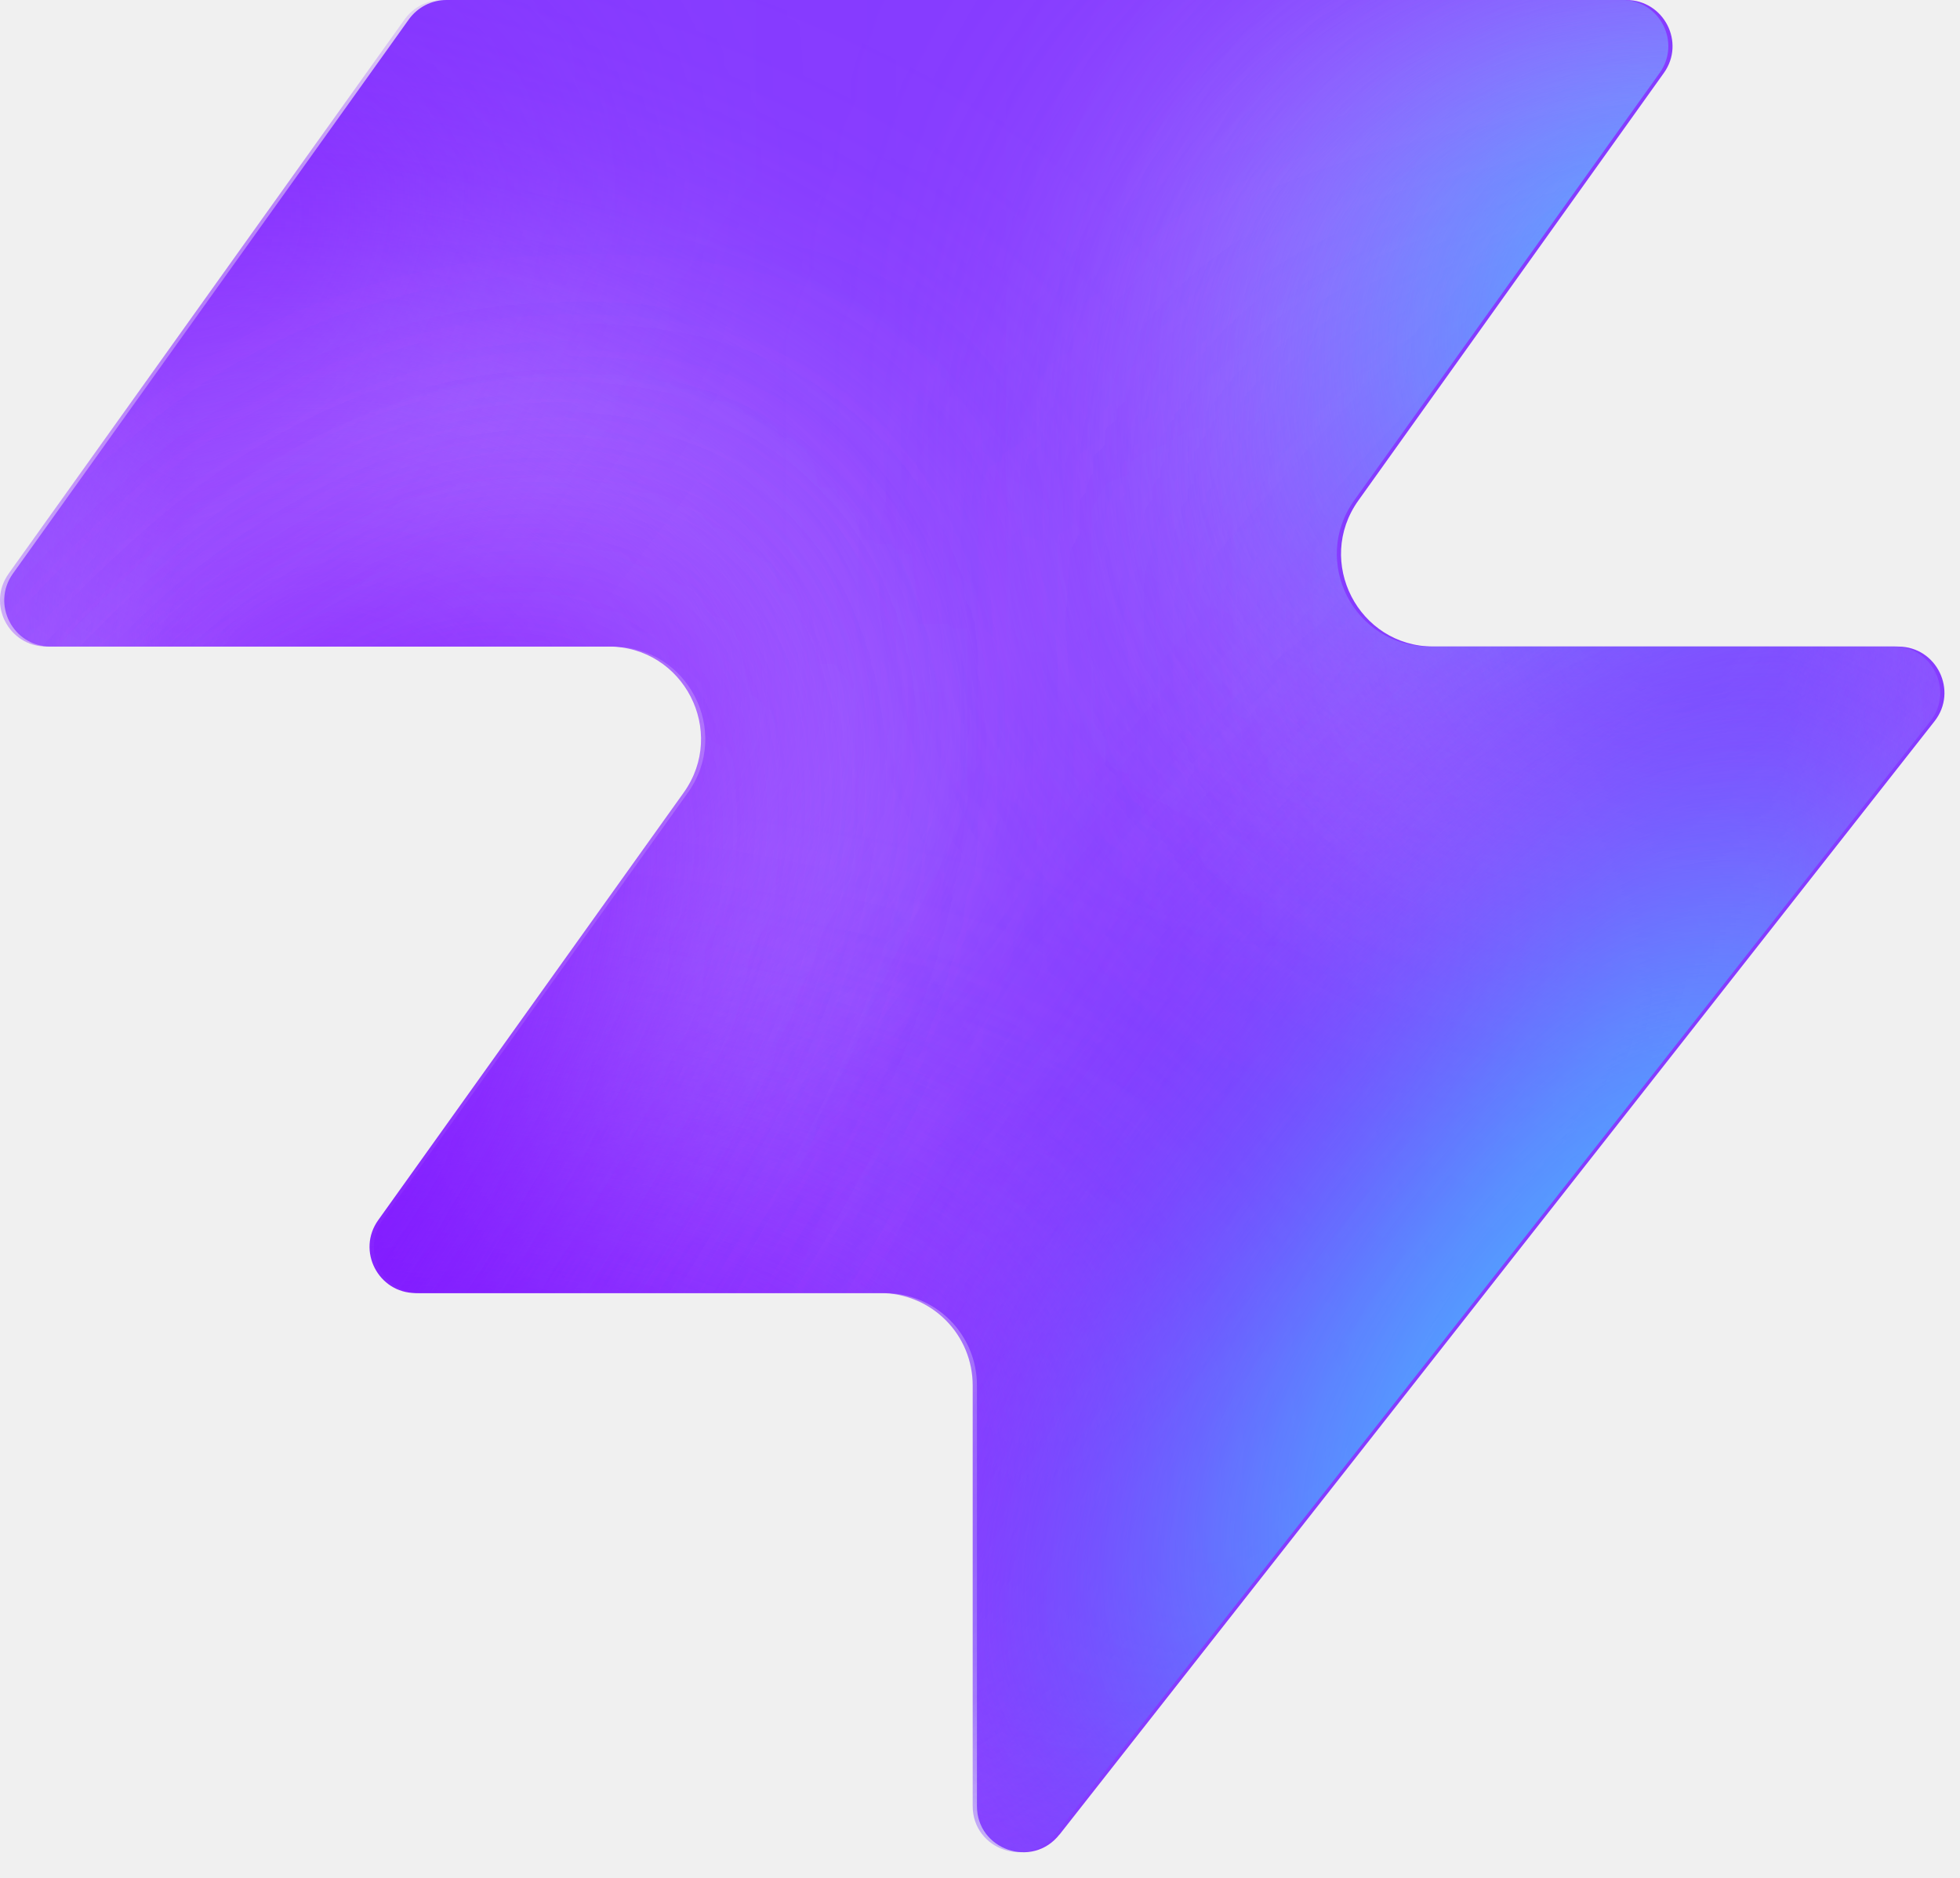
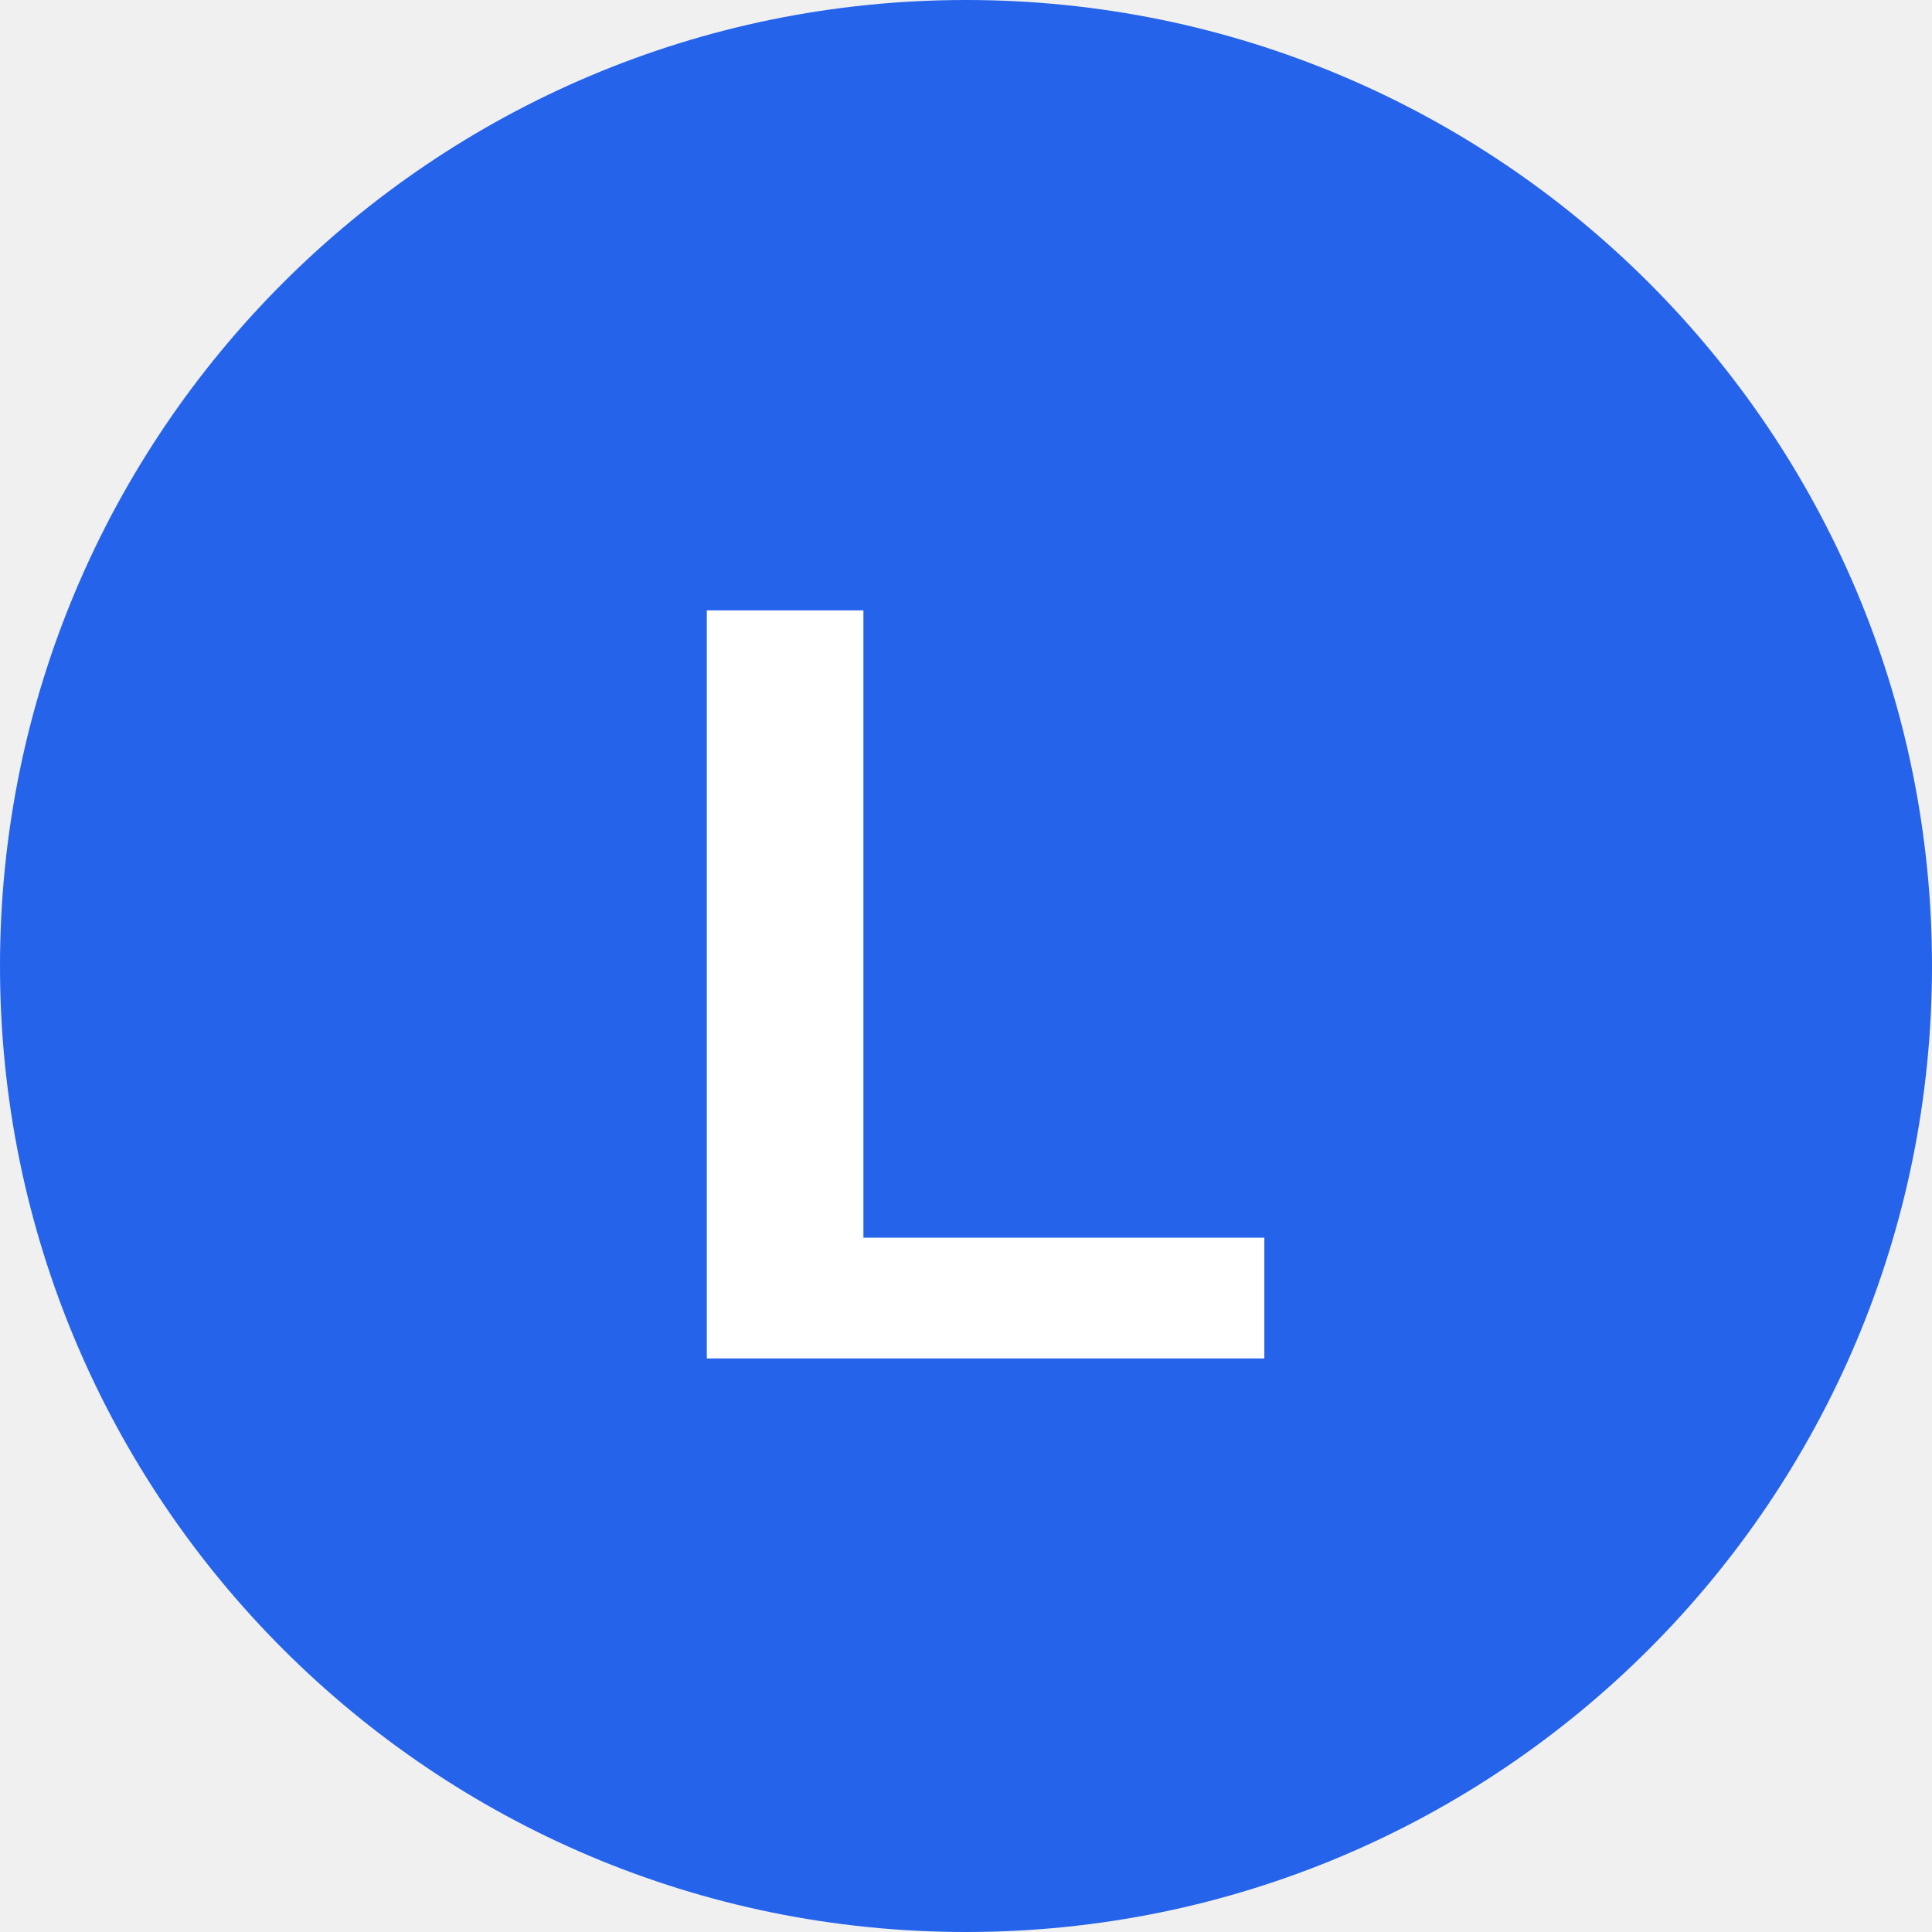
- <svg xmlns="http://www.w3.org/2000/svg" width="48" height="46" fill="none" viewBox="0 0 48 46">
-   <path fill="#863bff" d="M25.946 44.938c-.664.845-2.021.375-2.021-.698V33.937a2.26 2.26 0 0 0-2.262-2.262H10.287c-.92 0-1.456-1.04-.92-1.788l7.48-10.471c1.07-1.497 0-3.578-1.842-3.578H1.237c-.92 0-1.456-1.04-.92-1.788L10.013.474c.214-.297.556-.474.92-.474h28.894c.92 0 1.456 1.04.92 1.788l-7.48 10.471c-1.07 1.498 0 3.579 1.842 3.579h11.377c.943 0 1.473 1.088.89 1.83L25.947 44.94z" style="fill:#863bff;fill:color(display-p3 .525 .23 1);fill-opacity:1" />
-   <mask id="a" width="48" height="46" x="0" y="0" maskUnits="userSpaceOnUse" style="mask-type:alpha">
-     <path fill="#000" d="M25.842 44.938c-.664.844-2.021.375-2.021-.698V33.937a2.26 2.26 0 0 0-2.262-2.262H10.183c-.92 0-1.456-1.04-.92-1.788l7.48-10.471c1.07-1.498 0-3.579-1.842-3.579H1.133c-.92 0-1.456-1.04-.92-1.787L9.91.473c.214-.297.556-.474.92-.474h28.894c.92 0 1.456 1.04.92 1.788l-7.48 10.471c-1.07 1.498 0 3.578 1.842 3.578h11.377c.943 0 1.473 1.088.89 1.832L25.843 44.94z" style="fill:#000;fill-opacity:1" />
-   </mask>
-   <g mask="url(#a)">
-     <g filter="url(#b)">
-       <ellipse cx="5.508" cy="14.704" fill="#ede6ff" rx="5.508" ry="14.704" style="fill:#ede6ff;fill:color(display-p3 .927 .903 1);fill-opacity:1" transform="matrix(.00324 1 1 -.00324 -4.47 31.516)" />
-     </g>
-     <g filter="url(#c)">
-       <ellipse cx="10.399" cy="29.851" fill="#ede6ff" rx="10.399" ry="29.851" style="fill:#ede6ff;fill:color(display-p3 .927 .903 1);fill-opacity:1" transform="matrix(.00324 1 1 -.00324 -39.328 7.883)" />
-     </g>
-     <g filter="url(#d)">
-       <ellipse cx="5.508" cy="30.487" fill="#7e14ff" rx="5.508" ry="30.487" style="fill:#7e14ff;fill:color(display-p3 .492 .077 1);fill-opacity:1" transform="rotate(89.814 -25.913 -14.639)scale(1 -1)" />
-     </g>
-     <g filter="url(#e)">
-       <ellipse cx="5.508" cy="30.599" fill="#7e14ff" rx="5.508" ry="30.599" style="fill:#7e14ff;fill:color(display-p3 .492 .077 1);fill-opacity:1" transform="rotate(89.814 -32.644 -3.334)scale(1 -1)" />
-     </g>
-     <g filter="url(#f)">
-       <ellipse cx="5.508" cy="30.599" fill="#7e14ff" rx="5.508" ry="30.599" style="fill:#7e14ff;fill:color(display-p3 .492 .077 1);fill-opacity:1" transform="matrix(.00324 1 1 -.00324 -34.34 30.47)" />
-     </g>
-     <g filter="url(#g)">
-       <ellipse cx="14.072" cy="22.078" fill="#ede6ff" rx="14.072" ry="22.078" style="fill:#ede6ff;fill:color(display-p3 .927 .903 1);fill-opacity:1" transform="rotate(93.35 24.506 48.493)scale(-1 1)" />
-     </g>
-     <g filter="url(#h)">
-       <ellipse cx="3.47" cy="21.501" fill="#7e14ff" rx="3.47" ry="21.501" style="fill:#7e14ff;fill:color(display-p3 .492 .077 1);fill-opacity:1" transform="rotate(89.009 28.708 47.59)scale(-1 1)" />
-     </g>
-     <g filter="url(#i)">
-       <ellipse cx="3.47" cy="21.501" fill="#7e14ff" rx="3.47" ry="21.501" style="fill:#7e14ff;fill:color(display-p3 .492 .077 1);fill-opacity:1" transform="rotate(89.009 28.708 47.59)scale(-1 1)" />
-     </g>
-     <g filter="url(#j)">
-       <ellipse cx=".387" cy="8.972" fill="#7e14ff" rx="4.407" ry="29.108" style="fill:#7e14ff;fill:color(display-p3 .492 .077 1);fill-opacity:1" transform="rotate(39.51 .387 8.972)" />
-     </g>
-     <g filter="url(#k)">
-       <ellipse cx="47.523" cy="-6.092" fill="#7e14ff" rx="4.407" ry="29.108" style="fill:#7e14ff;fill:color(display-p3 .492 .077 1);fill-opacity:1" transform="rotate(37.892 47.523 -6.092)" />
-     </g>
-     <g filter="url(#l)">
-       <ellipse cx="41.412" cy="6.333" fill="#47bfff" rx="5.971" ry="9.665" style="fill:#47bfff;fill:color(display-p3 .28 .748 1);fill-opacity:1" transform="rotate(37.892 41.412 6.333)" />
-     </g>
-     <g filter="url(#m)">
-       <ellipse cx="-1.879" cy="38.332" fill="#7e14ff" rx="4.407" ry="29.108" style="fill:#7e14ff;fill:color(display-p3 .492 .077 1);fill-opacity:1" transform="rotate(37.892 -1.88 38.332)" />
-     </g>
-     <g filter="url(#n)">
-       <ellipse cx="-1.879" cy="38.332" fill="#7e14ff" rx="4.407" ry="29.108" style="fill:#7e14ff;fill:color(display-p3 .492 .077 1);fill-opacity:1" transform="rotate(37.892 -1.88 38.332)" />
-     </g>
-     <g filter="url(#o)">
-       <ellipse cx="35.651" cy="29.907" fill="#7e14ff" rx="4.407" ry="29.108" style="fill:#7e14ff;fill:color(display-p3 .492 .077 1);fill-opacity:1" transform="rotate(37.892 35.651 29.907)" />
-     </g>
-     <g filter="url(#p)">
-       <ellipse cx="38.418" cy="32.4" fill="#47bfff" rx="5.971" ry="15.297" style="fill:#47bfff;fill:color(display-p3 .28 .748 1);fill-opacity:1" transform="rotate(37.892 38.418 32.4)" />
-     </g>
-   </g>
-   <defs>
-     <filter id="b" width="60.045" height="41.654" x="-19.77" y="16.149" color-interpolation-filters="sRGB" filterUnits="userSpaceOnUse">
-       <feFlood flood-opacity="0" result="BackgroundImageFix" />
-       <feBlend in="SourceGraphic" in2="BackgroundImageFix" result="shape" />
-       <feGaussianBlur result="effect1_foregroundBlur_2002_17158" stdDeviation="7.659" />
-     </filter>
-     <filter id="c" width="90.34" height="51.437" x="-54.613" y="-7.533" color-interpolation-filters="sRGB" filterUnits="userSpaceOnUse">
-       <feFlood flood-opacity="0" result="BackgroundImageFix" />
-       <feBlend in="SourceGraphic" in2="BackgroundImageFix" result="shape" />
-       <feGaussianBlur result="effect1_foregroundBlur_2002_17158" stdDeviation="7.659" />
-     </filter>
-     <filter id="d" width="79.355" height="29.4" x="-49.64" y="2.03" color-interpolation-filters="sRGB" filterUnits="userSpaceOnUse">
-       <feFlood flood-opacity="0" result="BackgroundImageFix" />
-       <feBlend in="SourceGraphic" in2="BackgroundImageFix" result="shape" />
-       <feGaussianBlur result="effect1_foregroundBlur_2002_17158" stdDeviation="4.596" />
-     </filter>
-     <filter id="e" width="79.579" height="29.4" x="-45.045" y="20.029" color-interpolation-filters="sRGB" filterUnits="userSpaceOnUse">
-       <feFlood flood-opacity="0" result="BackgroundImageFix" />
-       <feBlend in="SourceGraphic" in2="BackgroundImageFix" result="shape" />
-       <feGaussianBlur result="effect1_foregroundBlur_2002_17158" stdDeviation="4.596" />
-     </filter>
-     <filter id="f" width="79.579" height="29.4" x="-43.513" y="21.178" color-interpolation-filters="sRGB" filterUnits="userSpaceOnUse">
-       <feFlood flood-opacity="0" result="BackgroundImageFix" />
-       <feBlend in="SourceGraphic" in2="BackgroundImageFix" result="shape" />
-       <feGaussianBlur result="effect1_foregroundBlur_2002_17158" stdDeviation="4.596" />
-     </filter>
-     <filter id="g" width="74.749" height="58.852" x="15.756" y="-17.901" color-interpolation-filters="sRGB" filterUnits="userSpaceOnUse">
-       <feFlood flood-opacity="0" result="BackgroundImageFix" />
-       <feBlend in="SourceGraphic" in2="BackgroundImageFix" result="shape" />
-       <feGaussianBlur result="effect1_foregroundBlur_2002_17158" stdDeviation="7.659" />
-     </filter>
-     <filter id="h" width="61.377" height="25.362" x="23.548" y="2.284" color-interpolation-filters="sRGB" filterUnits="userSpaceOnUse">
-       <feFlood flood-opacity="0" result="BackgroundImageFix" />
-       <feBlend in="SourceGraphic" in2="BackgroundImageFix" result="shape" />
-       <feGaussianBlur result="effect1_foregroundBlur_2002_17158" stdDeviation="4.596" />
-     </filter>
-     <filter id="i" width="61.377" height="25.362" x="23.548" y="2.284" color-interpolation-filters="sRGB" filterUnits="userSpaceOnUse">
-       <feFlood flood-opacity="0" result="BackgroundImageFix" />
-       <feBlend in="SourceGraphic" in2="BackgroundImageFix" result="shape" />
-       <feGaussianBlur result="effect1_foregroundBlur_2002_17158" stdDeviation="4.596" />
-     </filter>
-     <filter id="j" width="56.045" height="63.649" x="-27.636" y="-22.853" color-interpolation-filters="sRGB" filterUnits="userSpaceOnUse">
-       <feFlood flood-opacity="0" result="BackgroundImageFix" />
-       <feBlend in="SourceGraphic" in2="BackgroundImageFix" result="shape" />
-       <feGaussianBlur result="effect1_foregroundBlur_2002_17158" stdDeviation="4.596" />
-     </filter>
-     <filter id="k" width="54.814" height="64.646" x="20.116" y="-38.415" color-interpolation-filters="sRGB" filterUnits="userSpaceOnUse">
-       <feFlood flood-opacity="0" result="BackgroundImageFix" />
-       <feBlend in="SourceGraphic" in2="BackgroundImageFix" result="shape" />
-       <feGaussianBlur result="effect1_foregroundBlur_2002_17158" stdDeviation="4.596" />
-     </filter>
-     <filter id="l" width="33.541" height="35.313" x="24.641" y="-11.323" color-interpolation-filters="sRGB" filterUnits="userSpaceOnUse">
-       <feFlood flood-opacity="0" result="BackgroundImageFix" />
-       <feBlend in="SourceGraphic" in2="BackgroundImageFix" result="shape" />
-       <feGaussianBlur result="effect1_foregroundBlur_2002_17158" stdDeviation="4.596" />
-     </filter>
-     <filter id="m" width="54.814" height="64.646" x="-29.286" y="6.009" color-interpolation-filters="sRGB" filterUnits="userSpaceOnUse">
-       <feFlood flood-opacity="0" result="BackgroundImageFix" />
-       <feBlend in="SourceGraphic" in2="BackgroundImageFix" result="shape" />
-       <feGaussianBlur result="effect1_foregroundBlur_2002_17158" stdDeviation="4.596" />
-     </filter>
-     <filter id="n" width="54.814" height="64.646" x="-29.286" y="6.009" color-interpolation-filters="sRGB" filterUnits="userSpaceOnUse">
-       <feFlood flood-opacity="0" result="BackgroundImageFix" />
-       <feBlend in="SourceGraphic" in2="BackgroundImageFix" result="shape" />
-       <feGaussianBlur result="effect1_foregroundBlur_2002_17158" stdDeviation="4.596" />
-     </filter>
-     <filter id="o" width="54.814" height="64.646" x="8.244" y="-2.416" color-interpolation-filters="sRGB" filterUnits="userSpaceOnUse">
-       <feFlood flood-opacity="0" result="BackgroundImageFix" />
-       <feBlend in="SourceGraphic" in2="BackgroundImageFix" result="shape" />
-       <feGaussianBlur result="effect1_foregroundBlur_2002_17158" stdDeviation="4.596" />
-     </filter>
-     <filter id="p" width="39.409" height="43.623" x="18.713" y="10.588" color-interpolation-filters="sRGB" filterUnits="userSpaceOnUse">
-       <feFlood flood-opacity="0" result="BackgroundImageFix" />
-       <feBlend in="SourceGraphic" in2="BackgroundImageFix" result="shape" />
-       <feGaussianBlur result="effect1_foregroundBlur_2002_17158" stdDeviation="4.596" />
-     </filter>
-   </defs>
+ <svg xmlns="http://www.w3.org/2000/svg" viewBox="0 0 32 32" role="img" aria-label="Living Cost Lab">
+   <circle cx="16" cy="16" r="16" fill="#2563eb" />
+   <text x="16" y="22.5" text-anchor="middle" fill="#ffffff" font-family="Arial, Helvetica, sans-serif" font-size="18" font-weight="700">
+     L
+   </text>
</svg>
